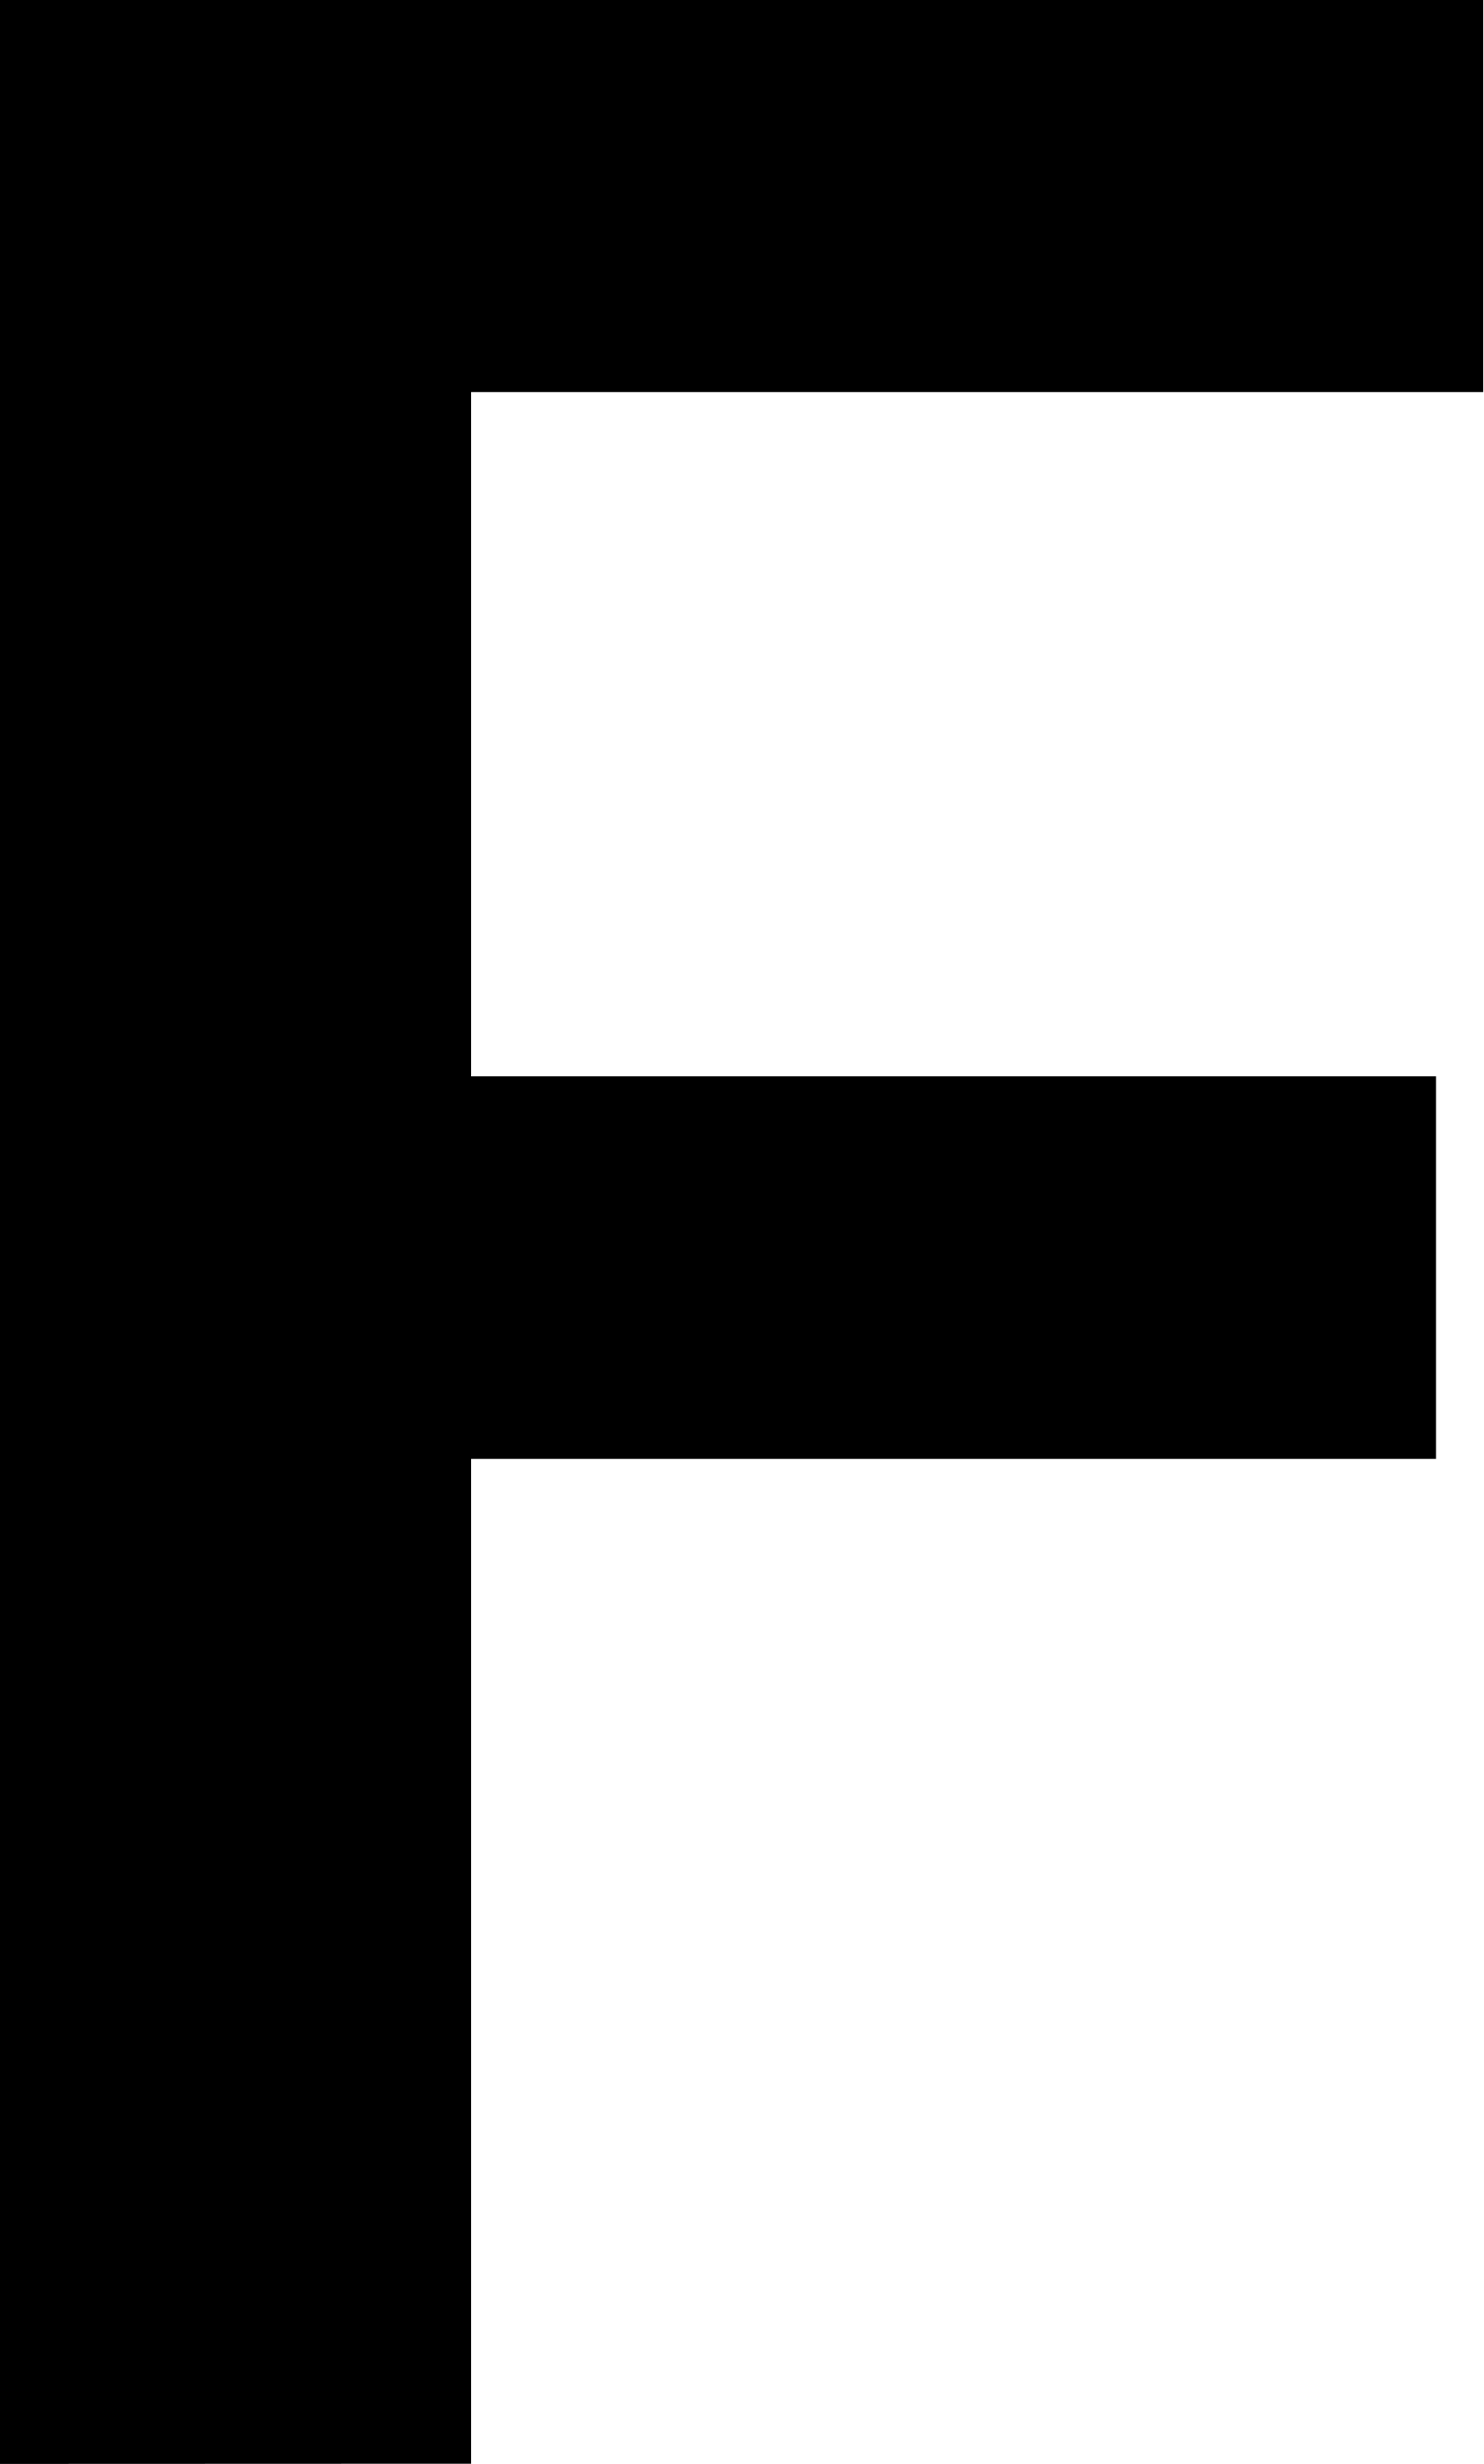
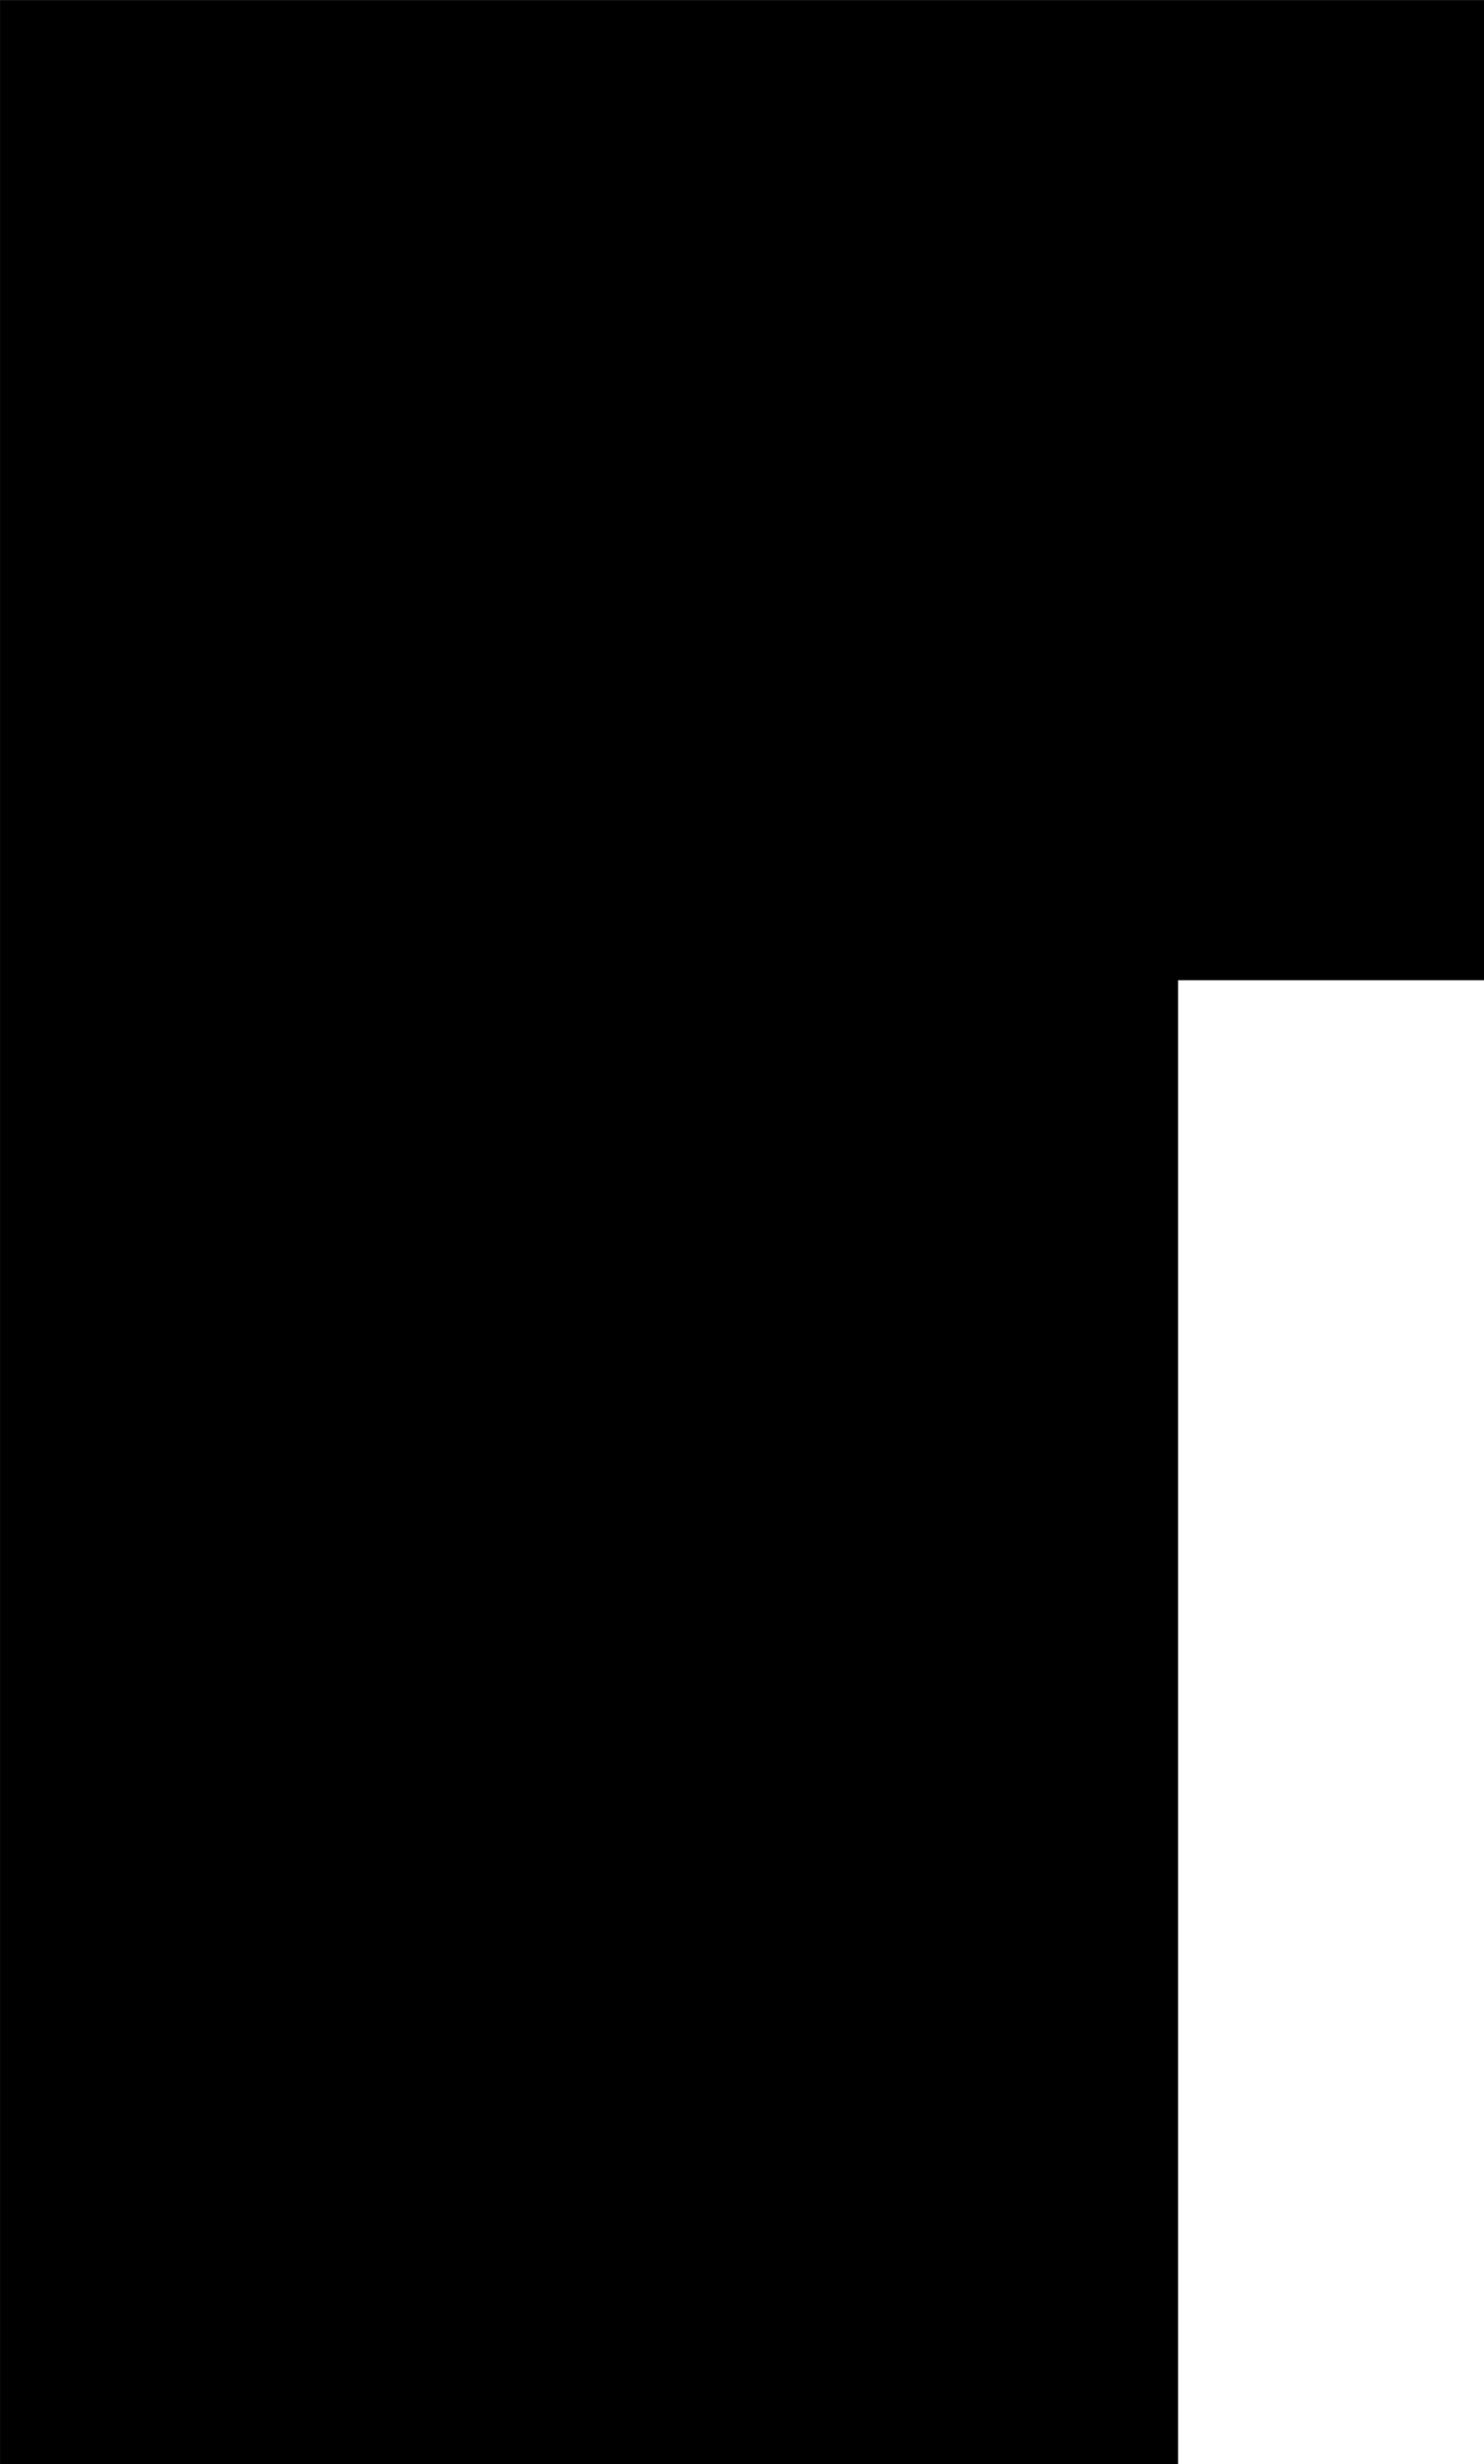
<svg xmlns="http://www.w3.org/2000/svg" width="6.507mm" height="10.807mm" viewBox="0 0 6.507 10.807" version="1.1" id="svg8">
  <defs id="defs2" />
-   <g id="layer1" transform="translate(-24.46436,-82.08628)">
-     <path style="font-style:normal;font-variant:normal;font-weight:bold;font-stretch:normal;font-size:16.933px;line-height:125%;font-family:Consolas;-inkscape-font-specification:'Consolas Bold';letter-spacing:0px;word-spacing:0px;fill:#000000;fill-opacity:1;stroke:none;stroke-width:0.265px;stroke-linecap:butt;stroke-linejoin:miter;stroke-opacity:1" d="M 24.464,92.893 V 82.086 h 6.507 v 1.72 h -4.44 v 3.001 h 4.233 v 1.678 h -4.233 v 2.687 1.72 z" id="path4538" />
+   <g id="layer1" transform="translate(-61.1609,-205.2157)">
+     <path style="font-style:normal;font-variant:normal;font-weight:bold;font-stretch:normal;font-size:16.933px;line-height:125%;font-family:Consolas;-inkscape-font-specification:'Consolas Bold';letter-spacing:0px;word-spacing:0px;fill:#000000;fill-opacity:1;stroke:none;stroke-width:0.265px;stroke-linecap:butt;stroke-linejoin:miter;stroke-opacity:1" d="M 61.161 232.232 V 205.216 h 16.268 v 4.299 h -11.1 v 7.503 h 10.583 v 4.196 h -10.583 v 6.718 4.299 z" id="path4538" />
  </g>
</svg>
